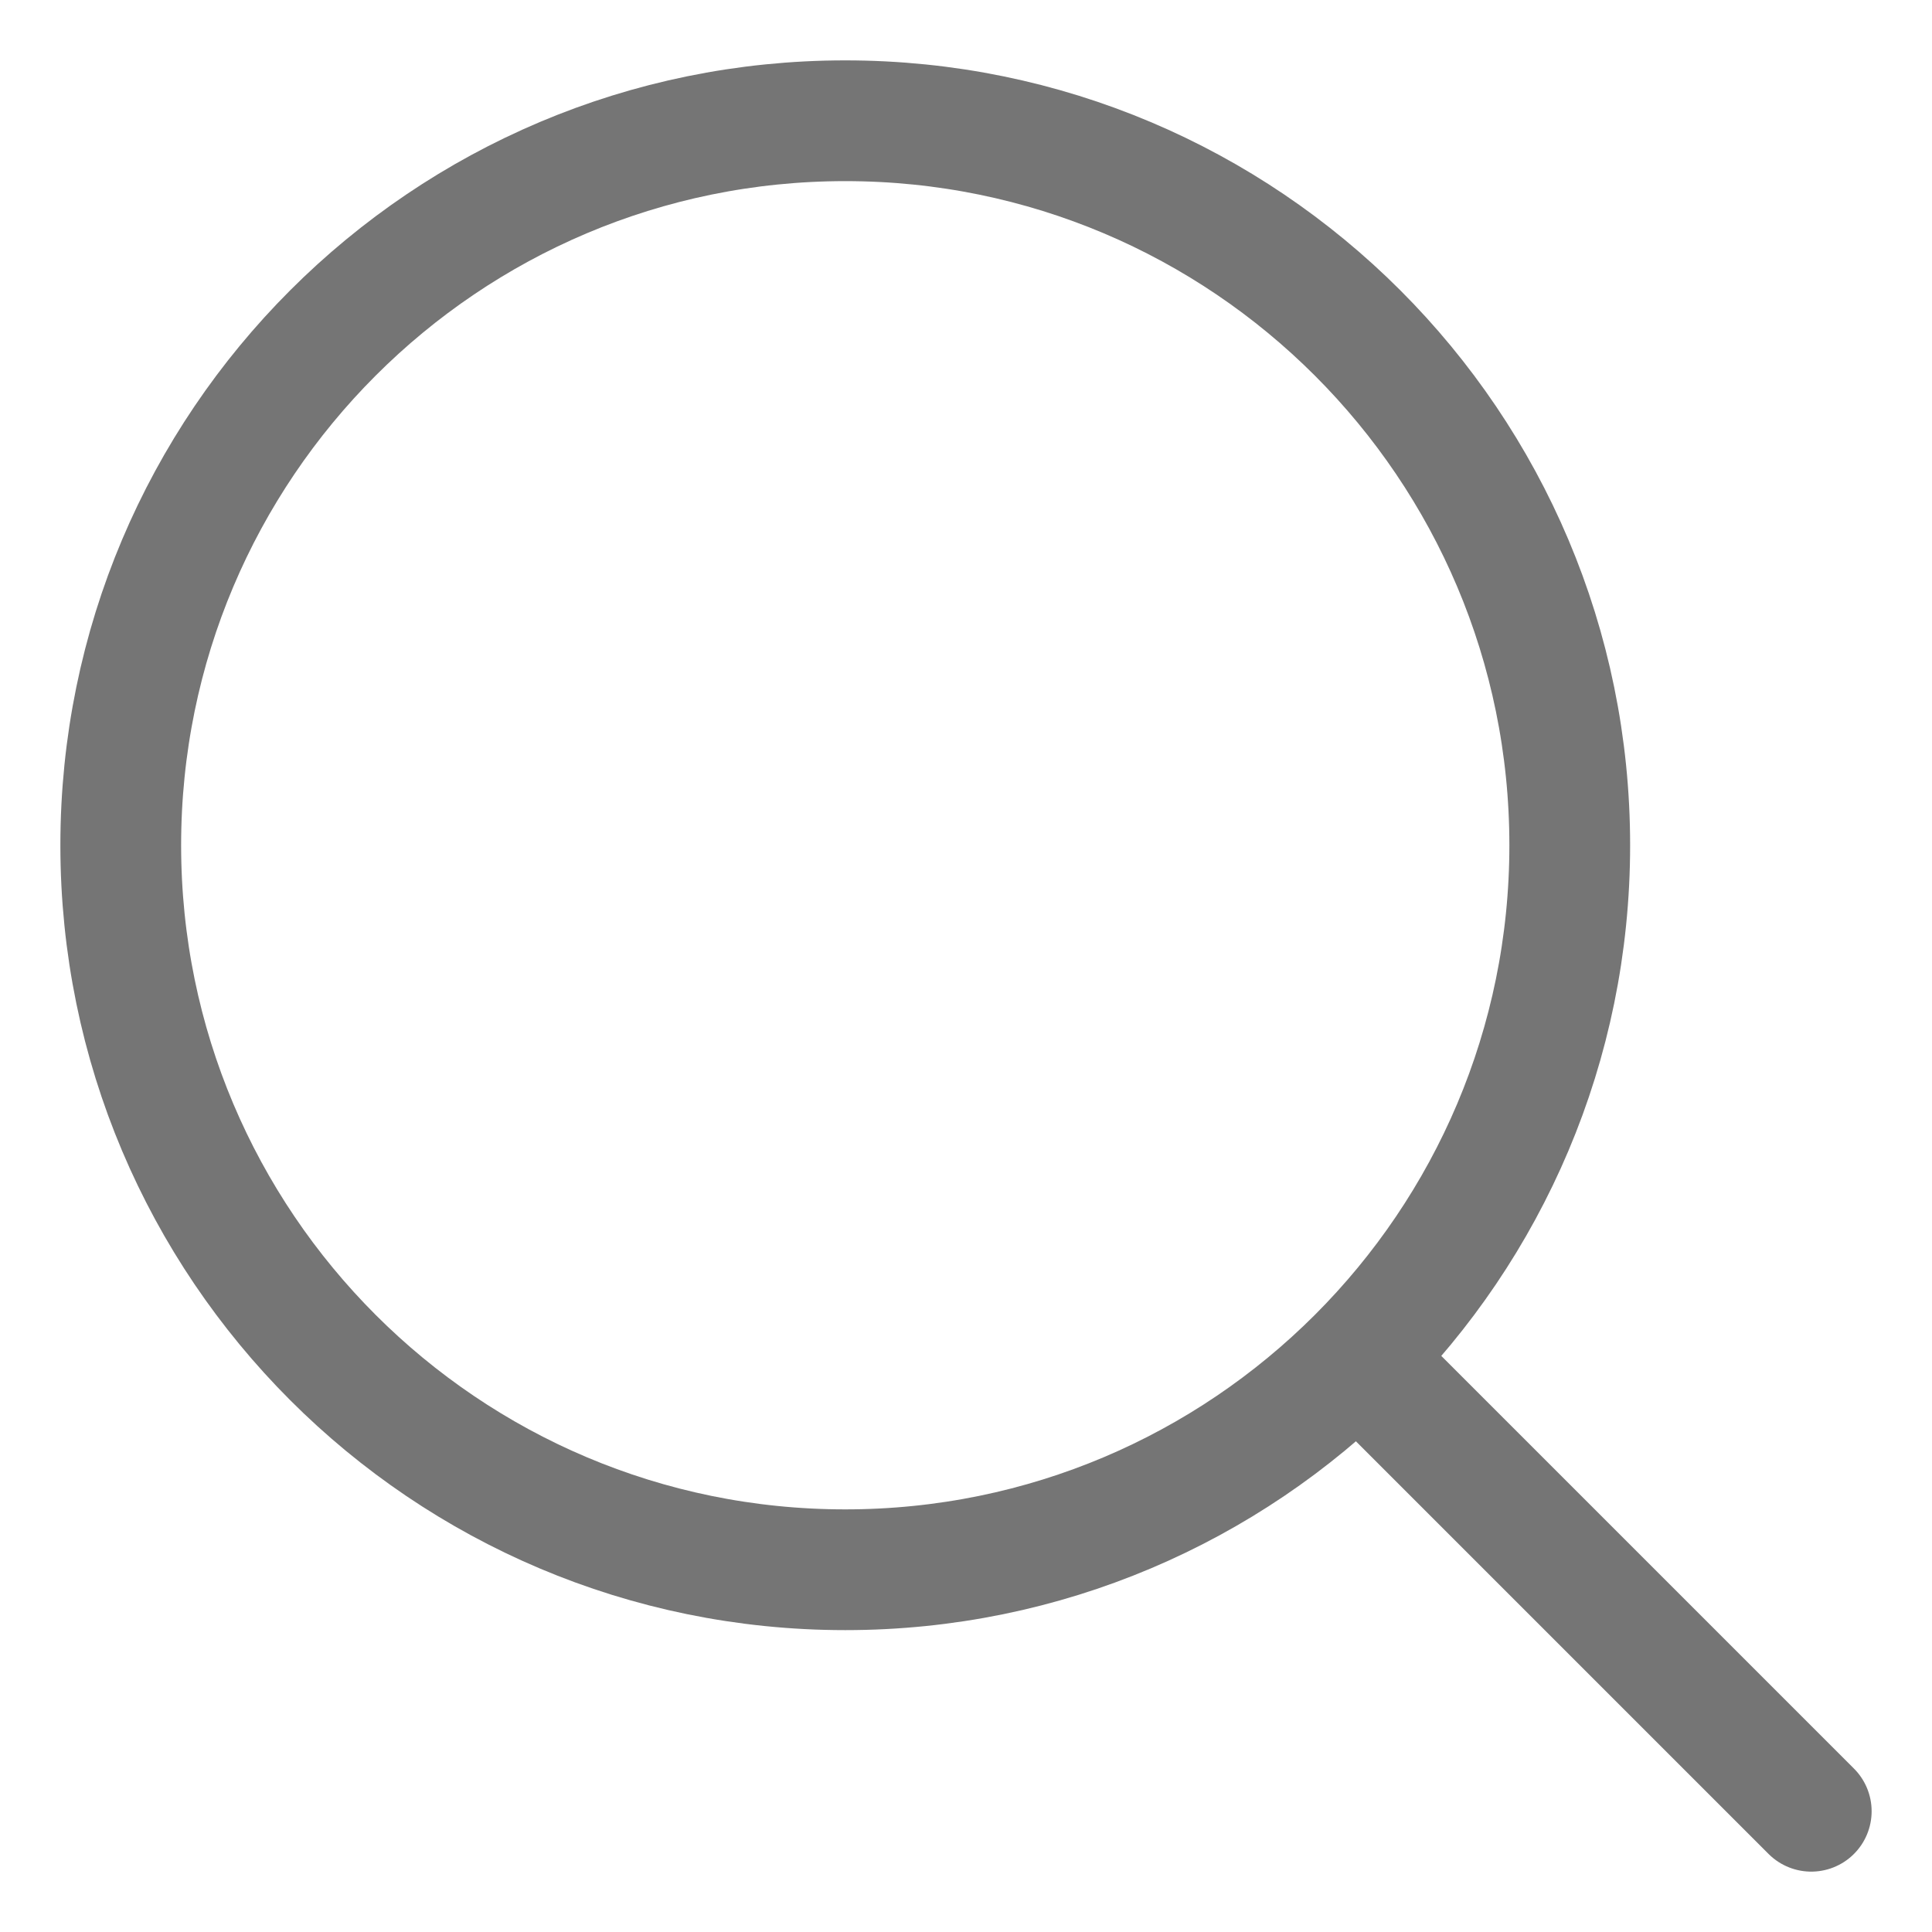
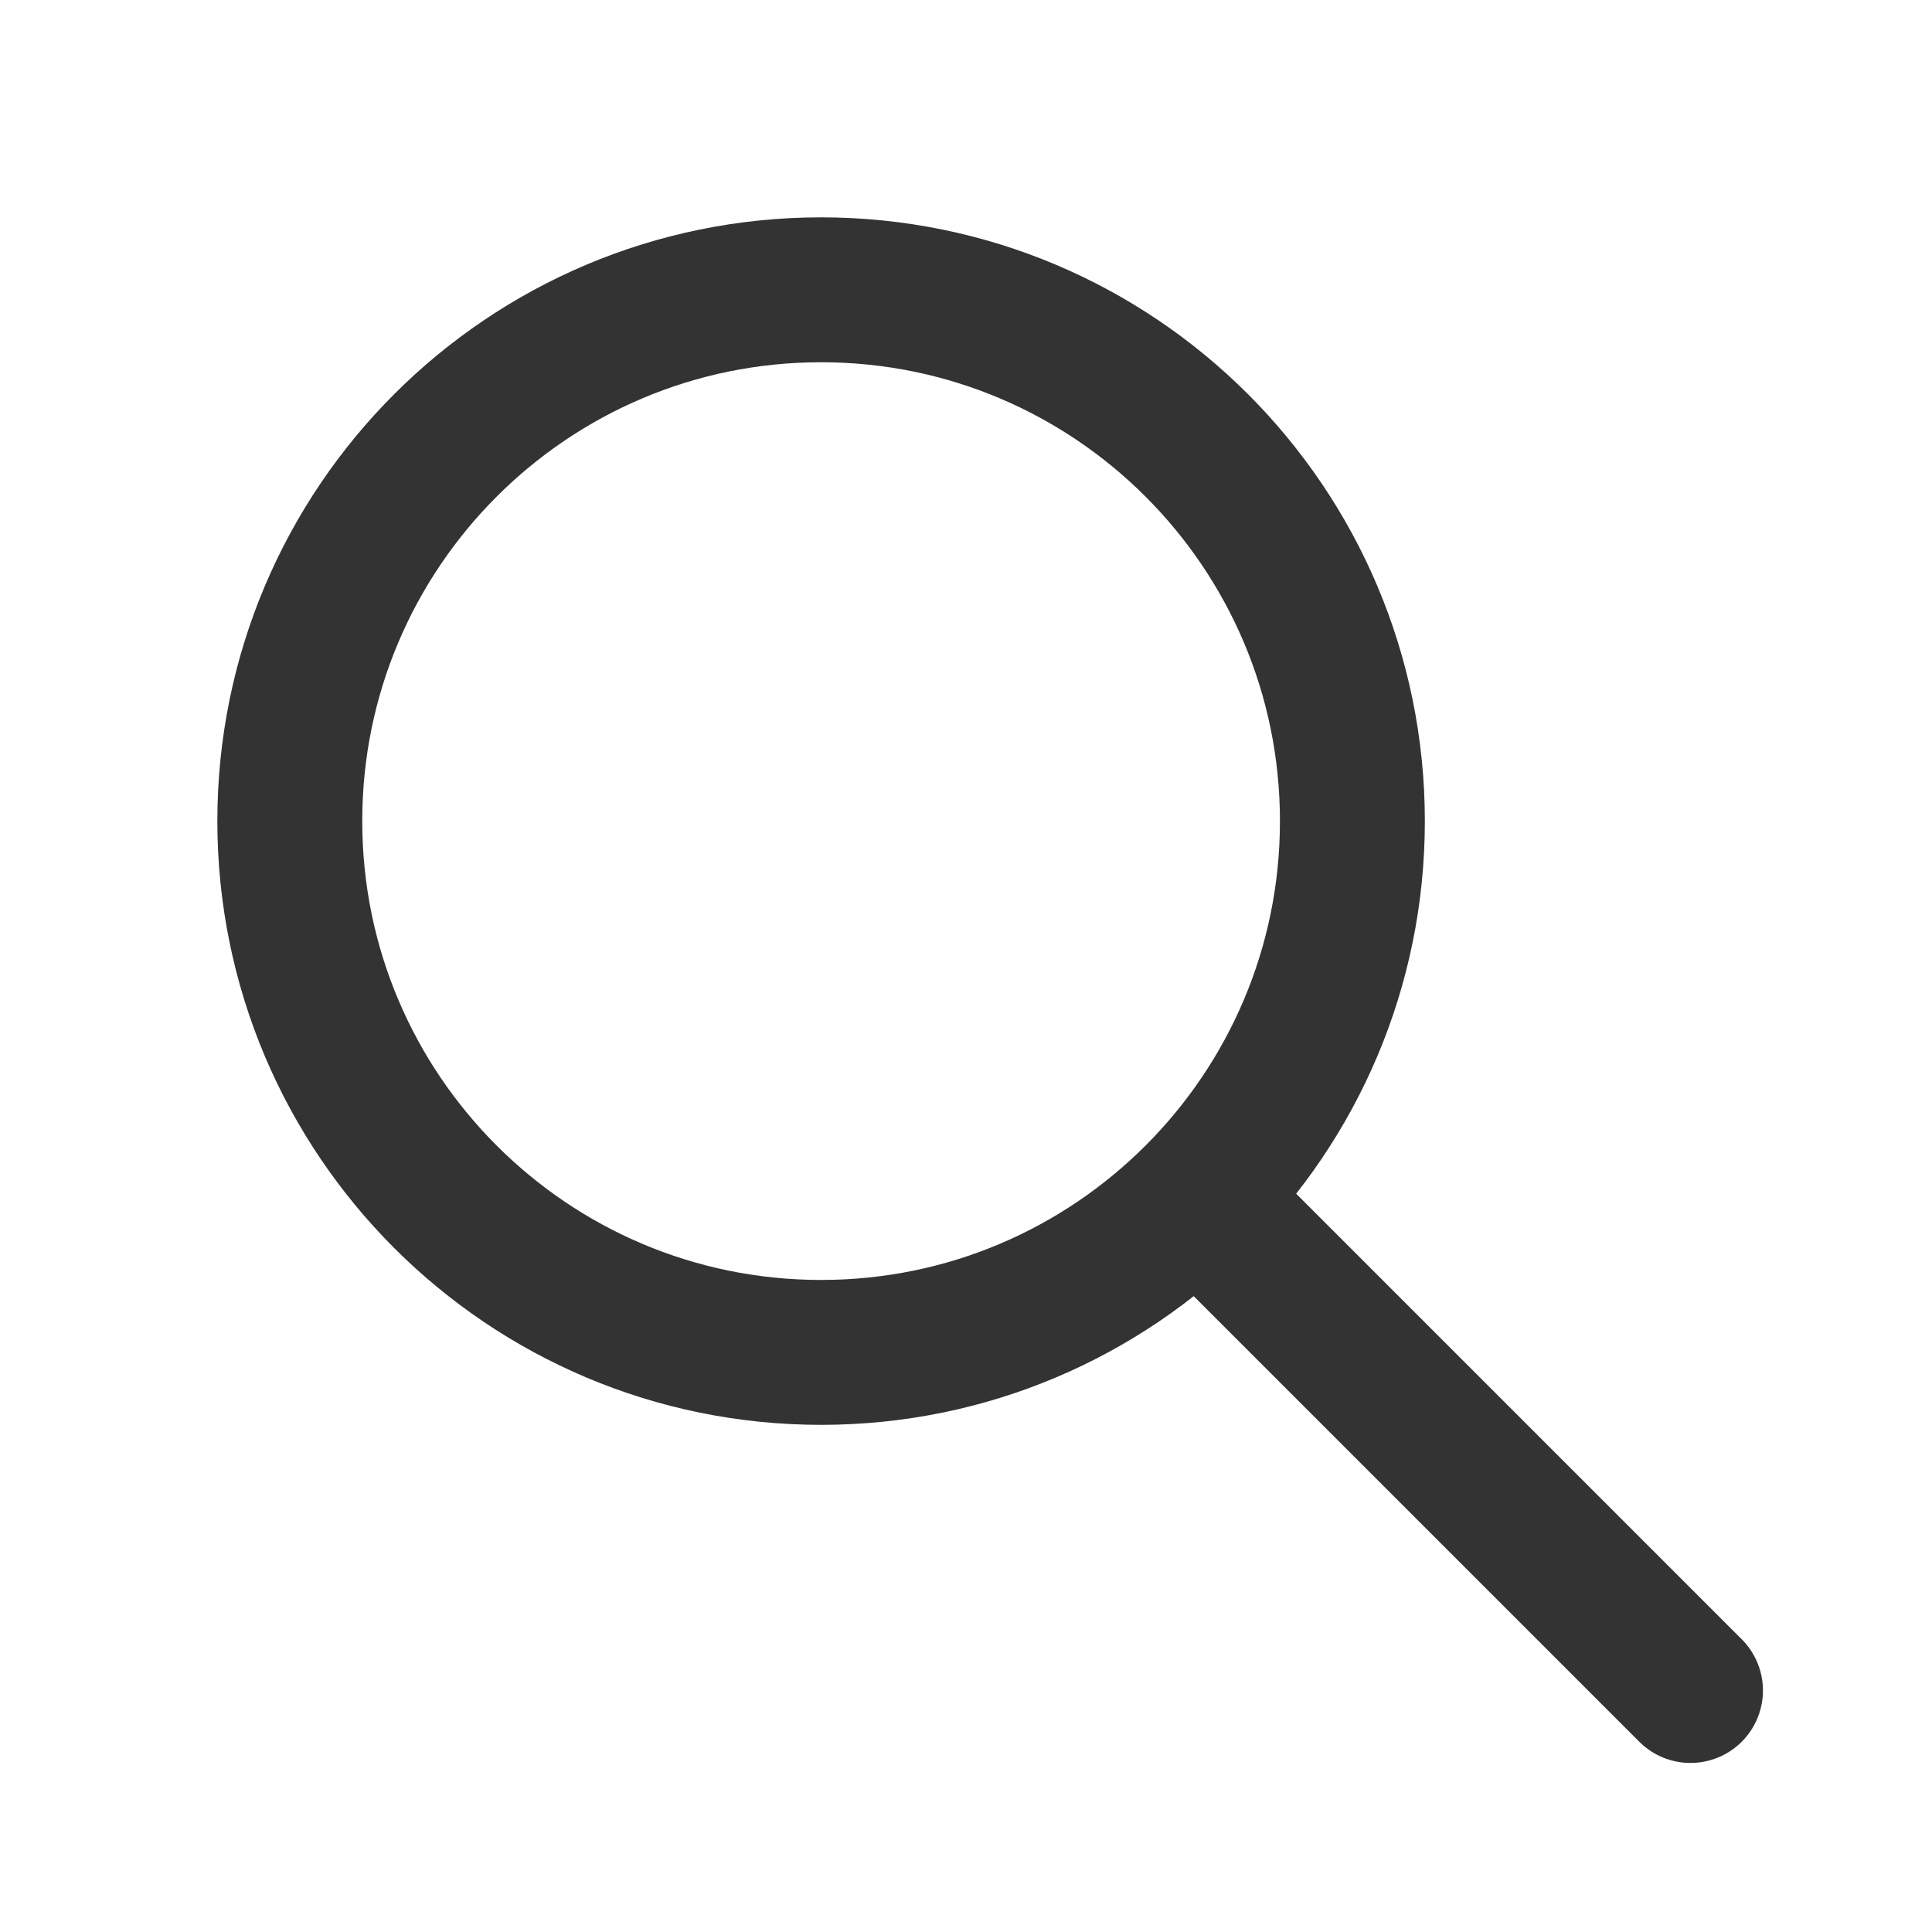
<svg xmlns="http://www.w3.org/2000/svg" width="16" height="16" viewBox="0 0 16 16" fill="none">
-   <path d="M13 7C13 10.314 10.314 13 7 13C3.686 13 1 10.314 1 7C1 3.686 3.686 1 7 1C10.314 1 13 3.686 13 7Z" stroke="#757575" />
-   <path d="M11.5 11.5L15 15" stroke="#757575" stroke-linecap="round" />
+   <g stroke="#333333" stroke-width="1.2" stroke-linecap="round" stroke-linejoin="round">
+     <circle cx="6.8" cy="6.8" r="4.4" />
+     <path d="M10.2 10.2L14 14" />
+   </g>
</svg>
